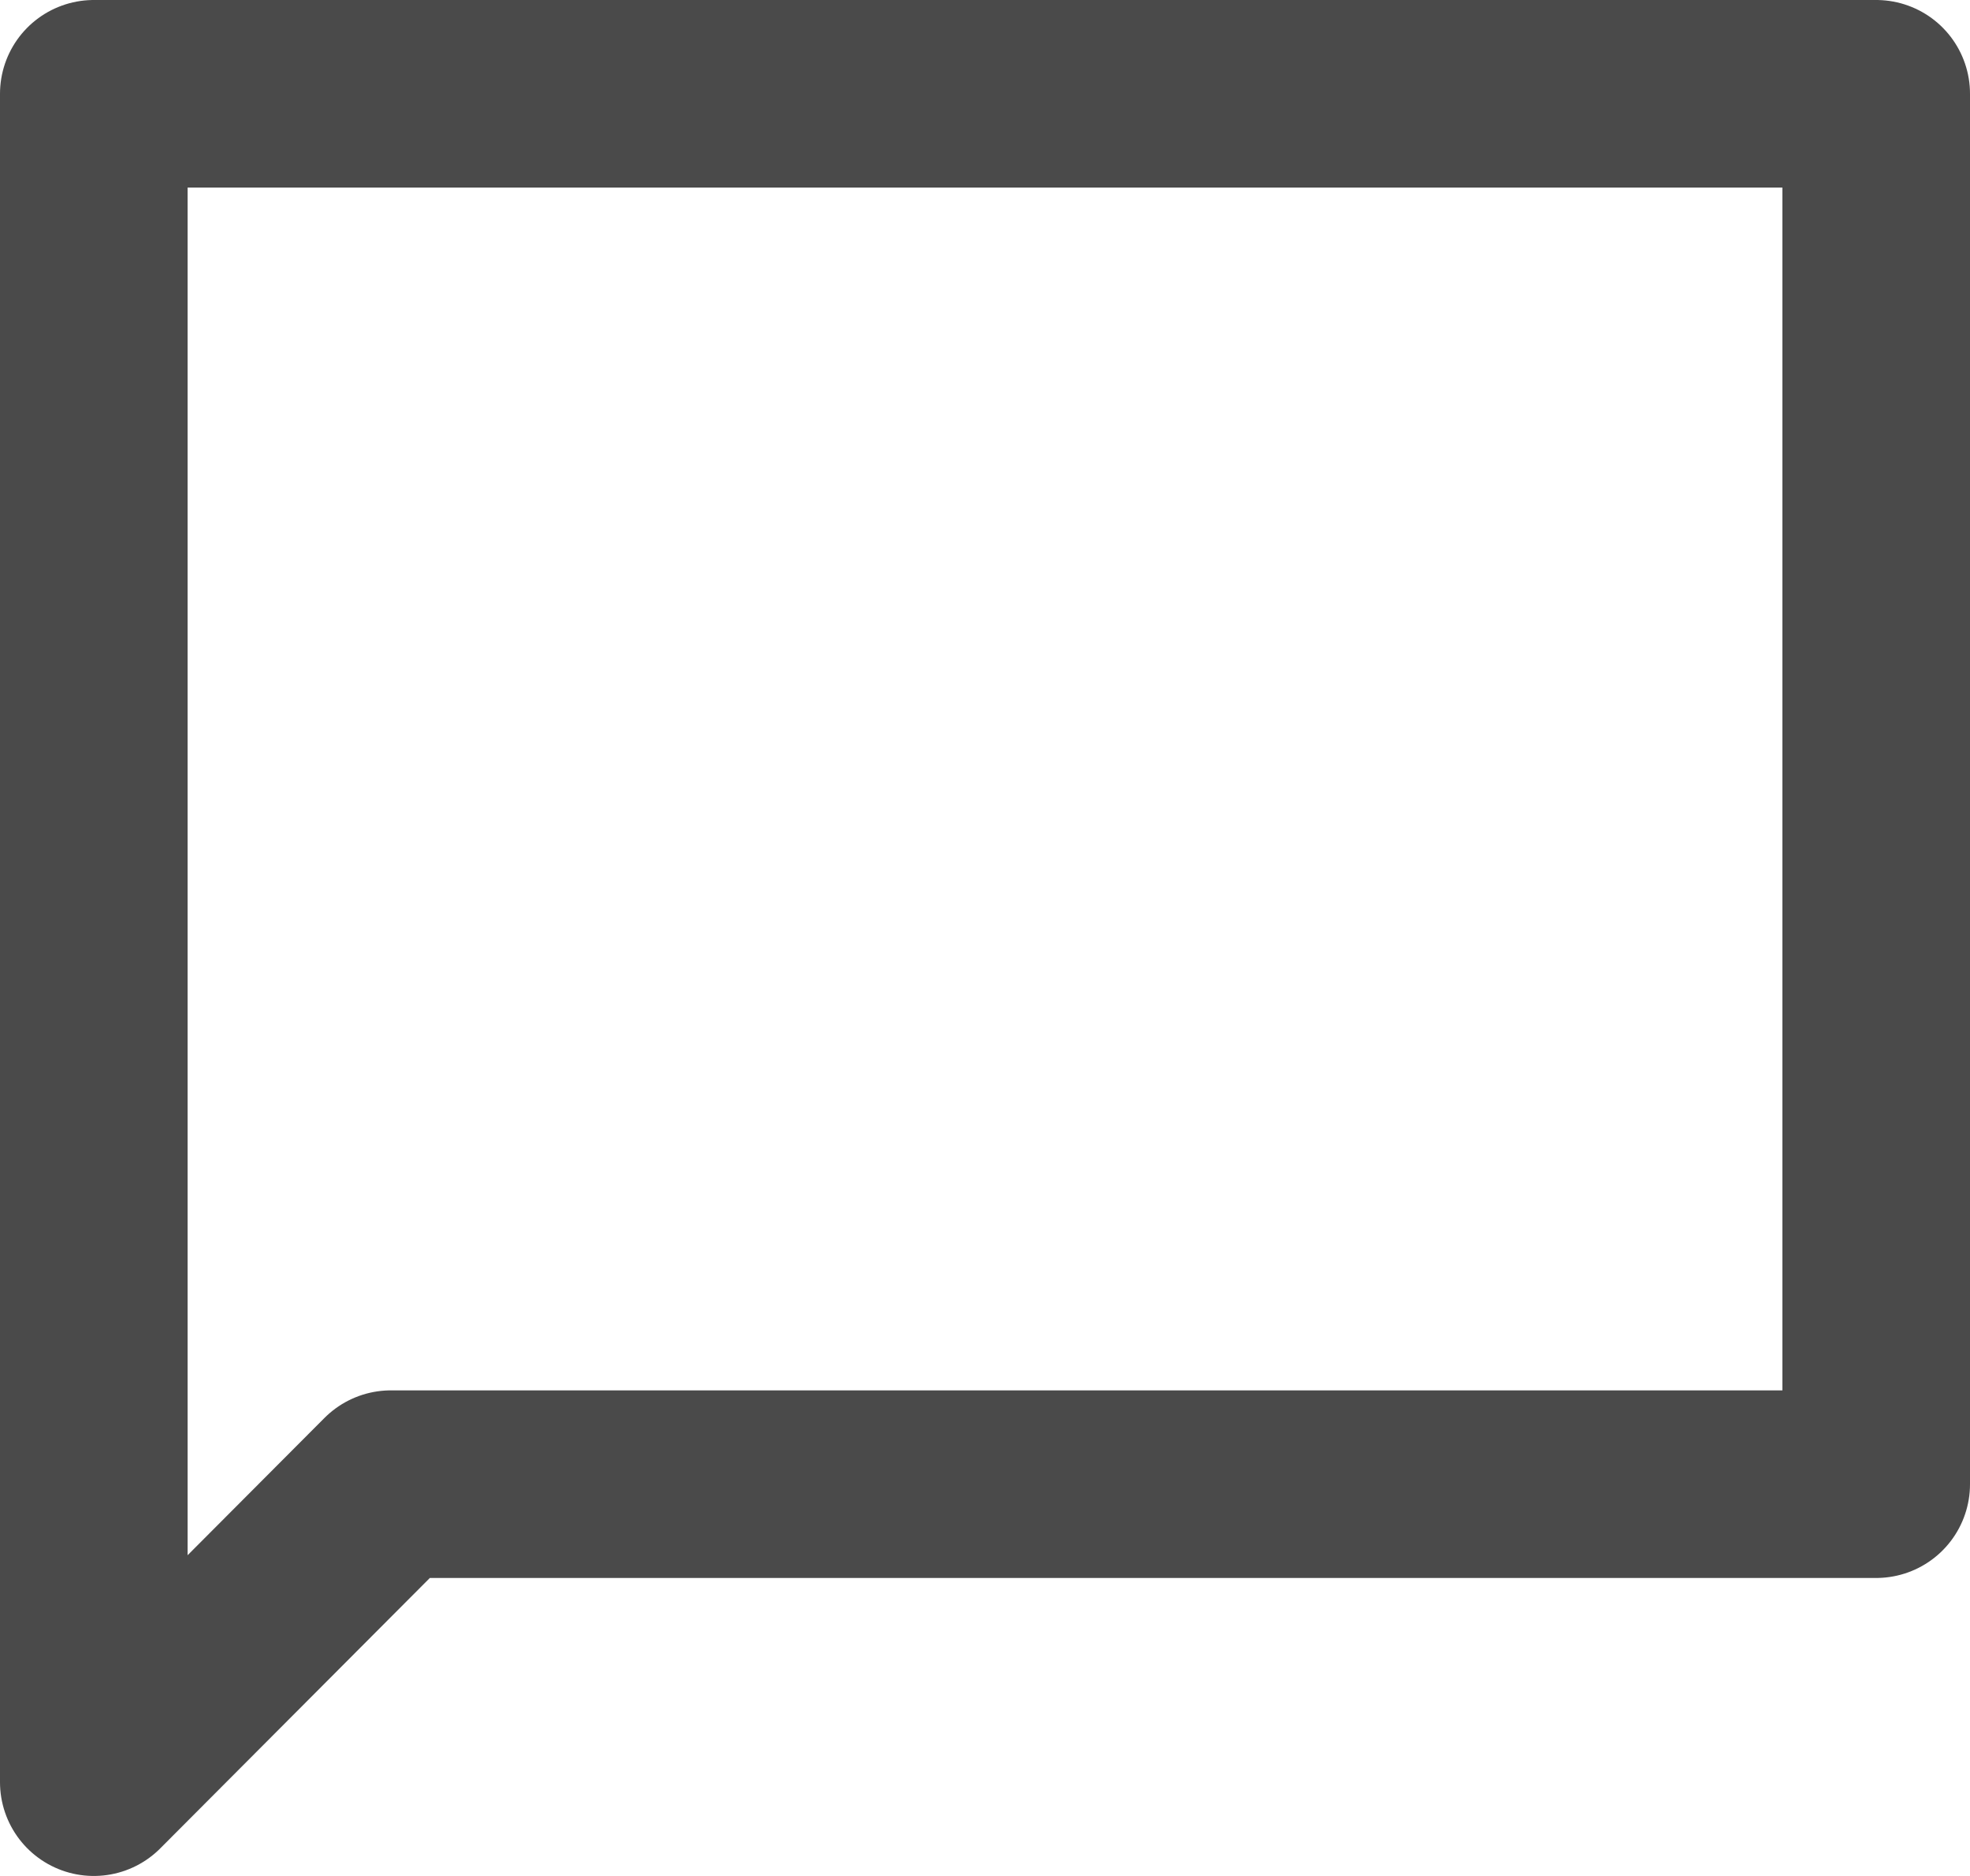
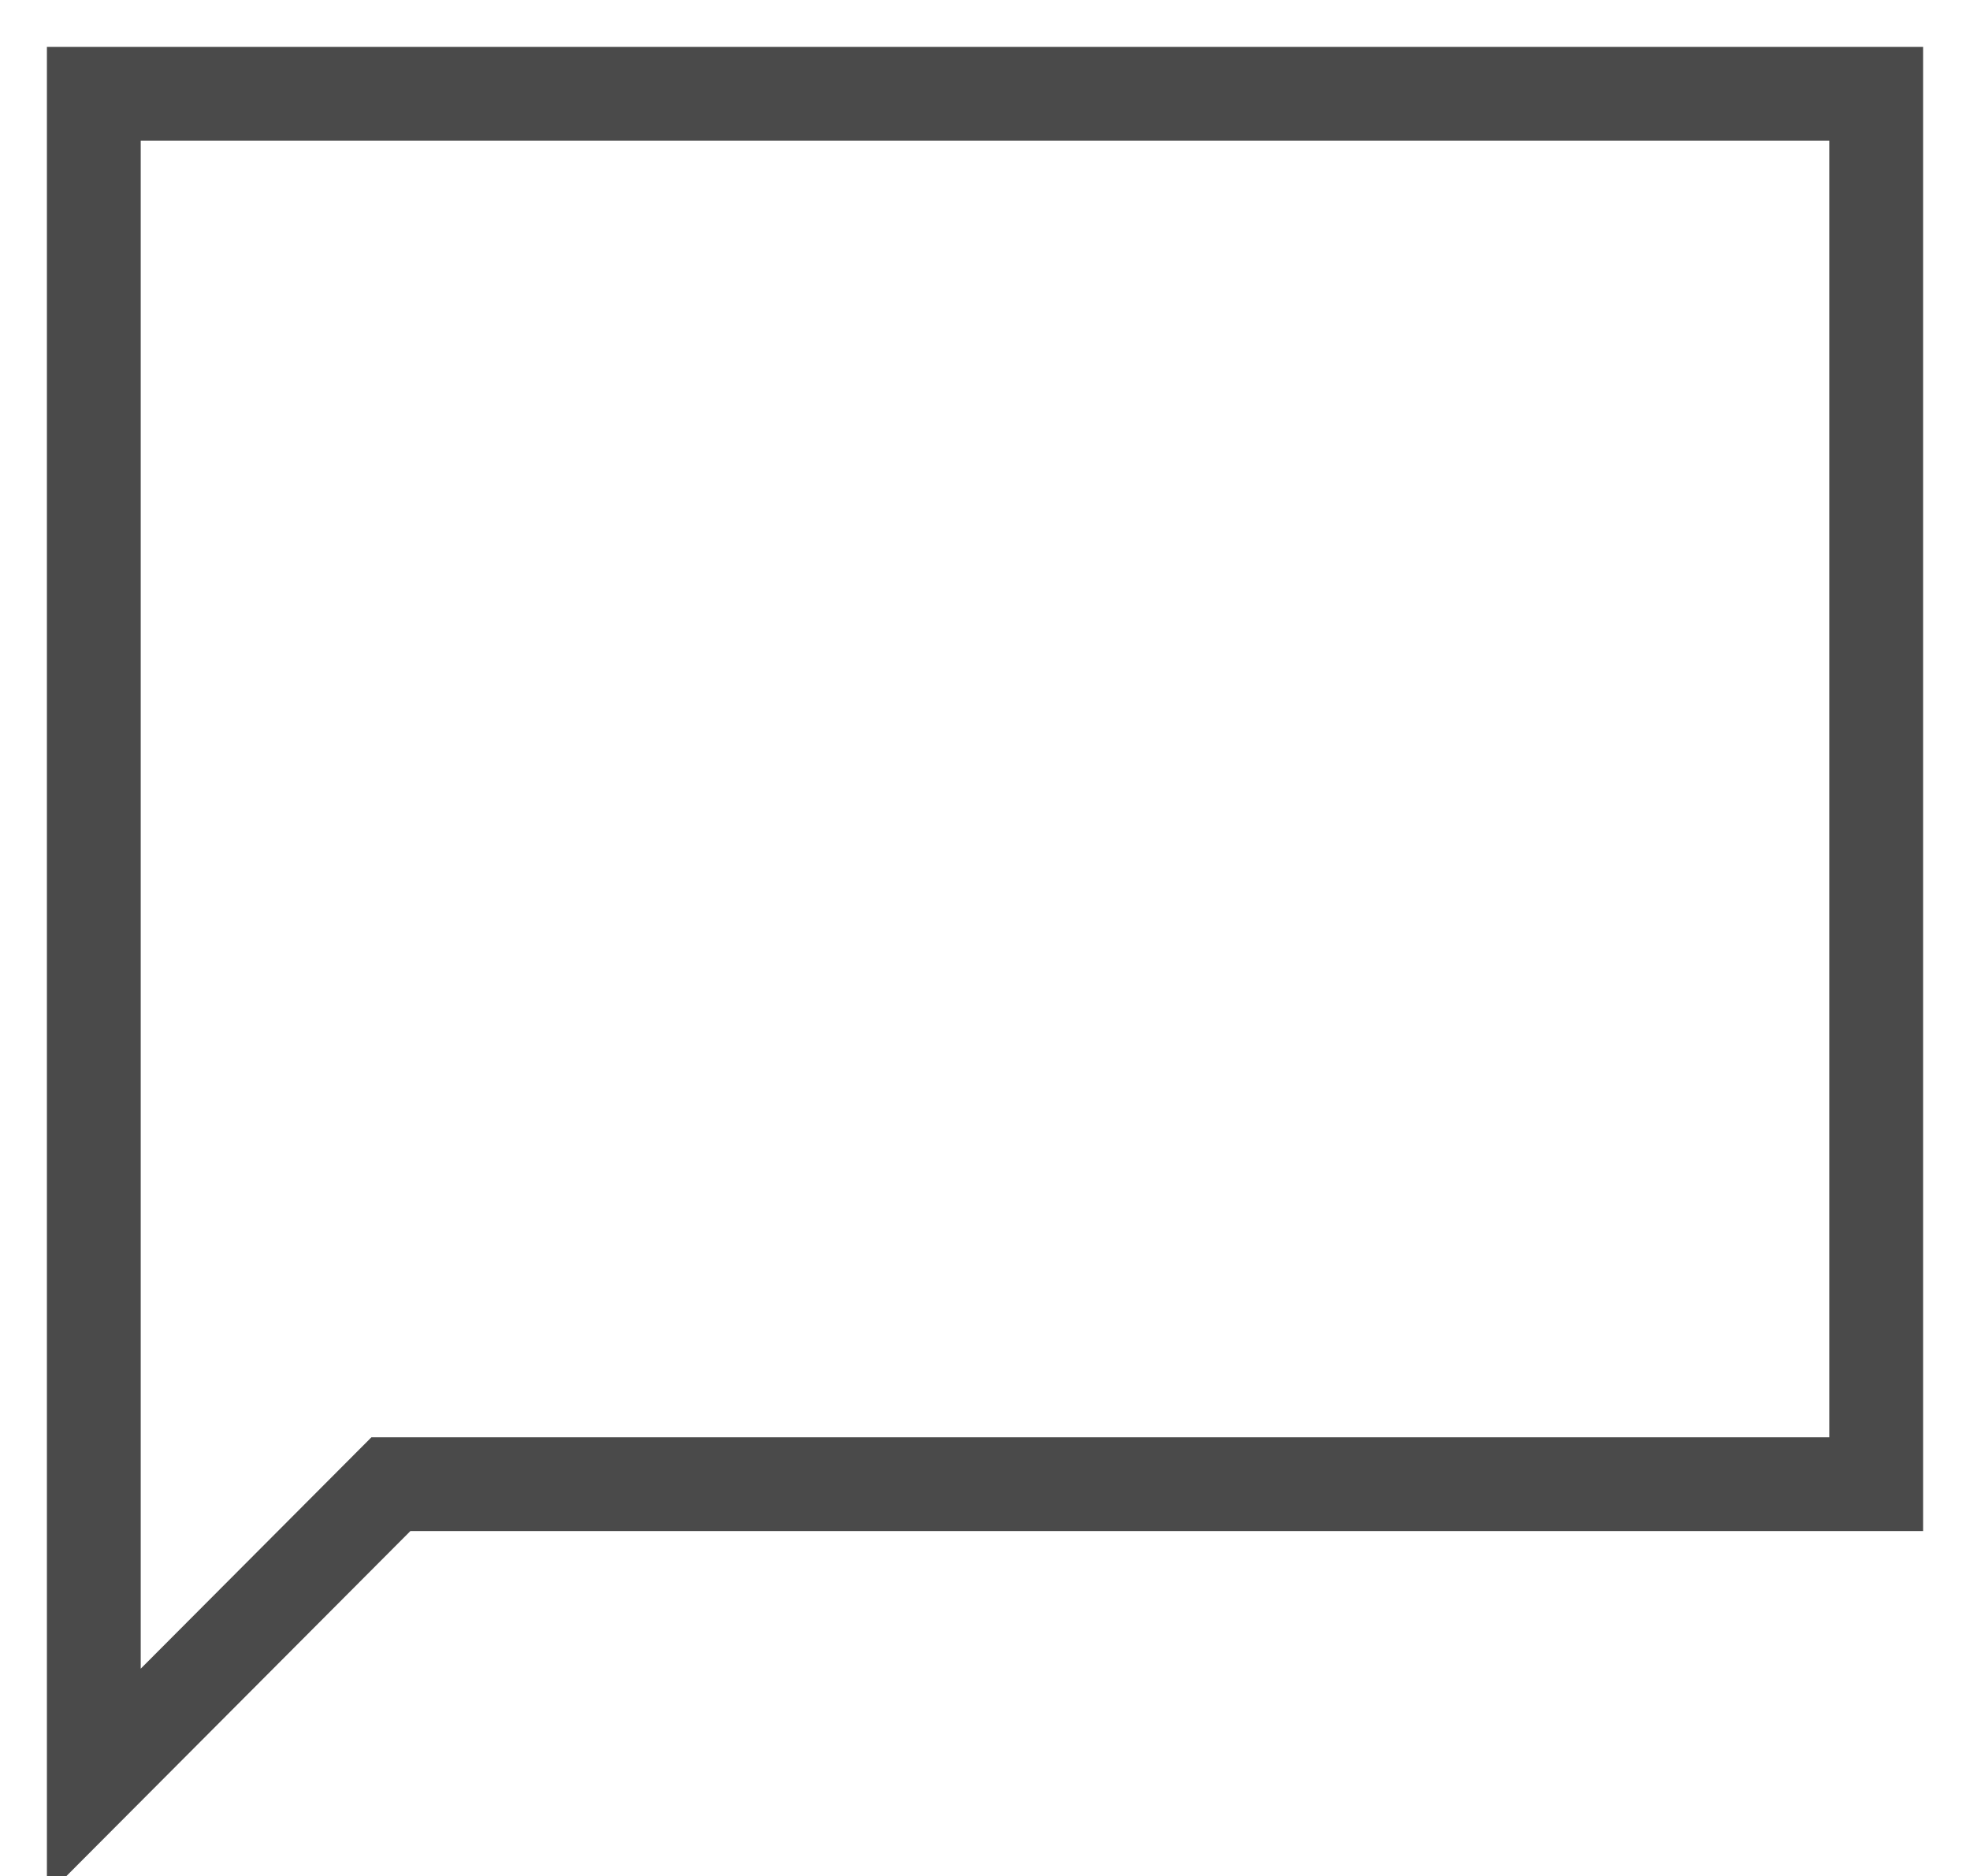
<svg xmlns="http://www.w3.org/2000/svg" width="21" height="20" viewBox="0 0 21 20" fill="none">
-   <path d="M4.167 15.823L1 19V1H20V15.823H4.167Z" stroke="#4A4A4A" stroke-width="2" stroke-linejoin="round" />
+   <path d="M4.167 15.823L1 19V1H20V15.823H4.167Z" stroke="#4A4A4A" strokeWidth="2" strokeLinejoin="round" />
</svg>
